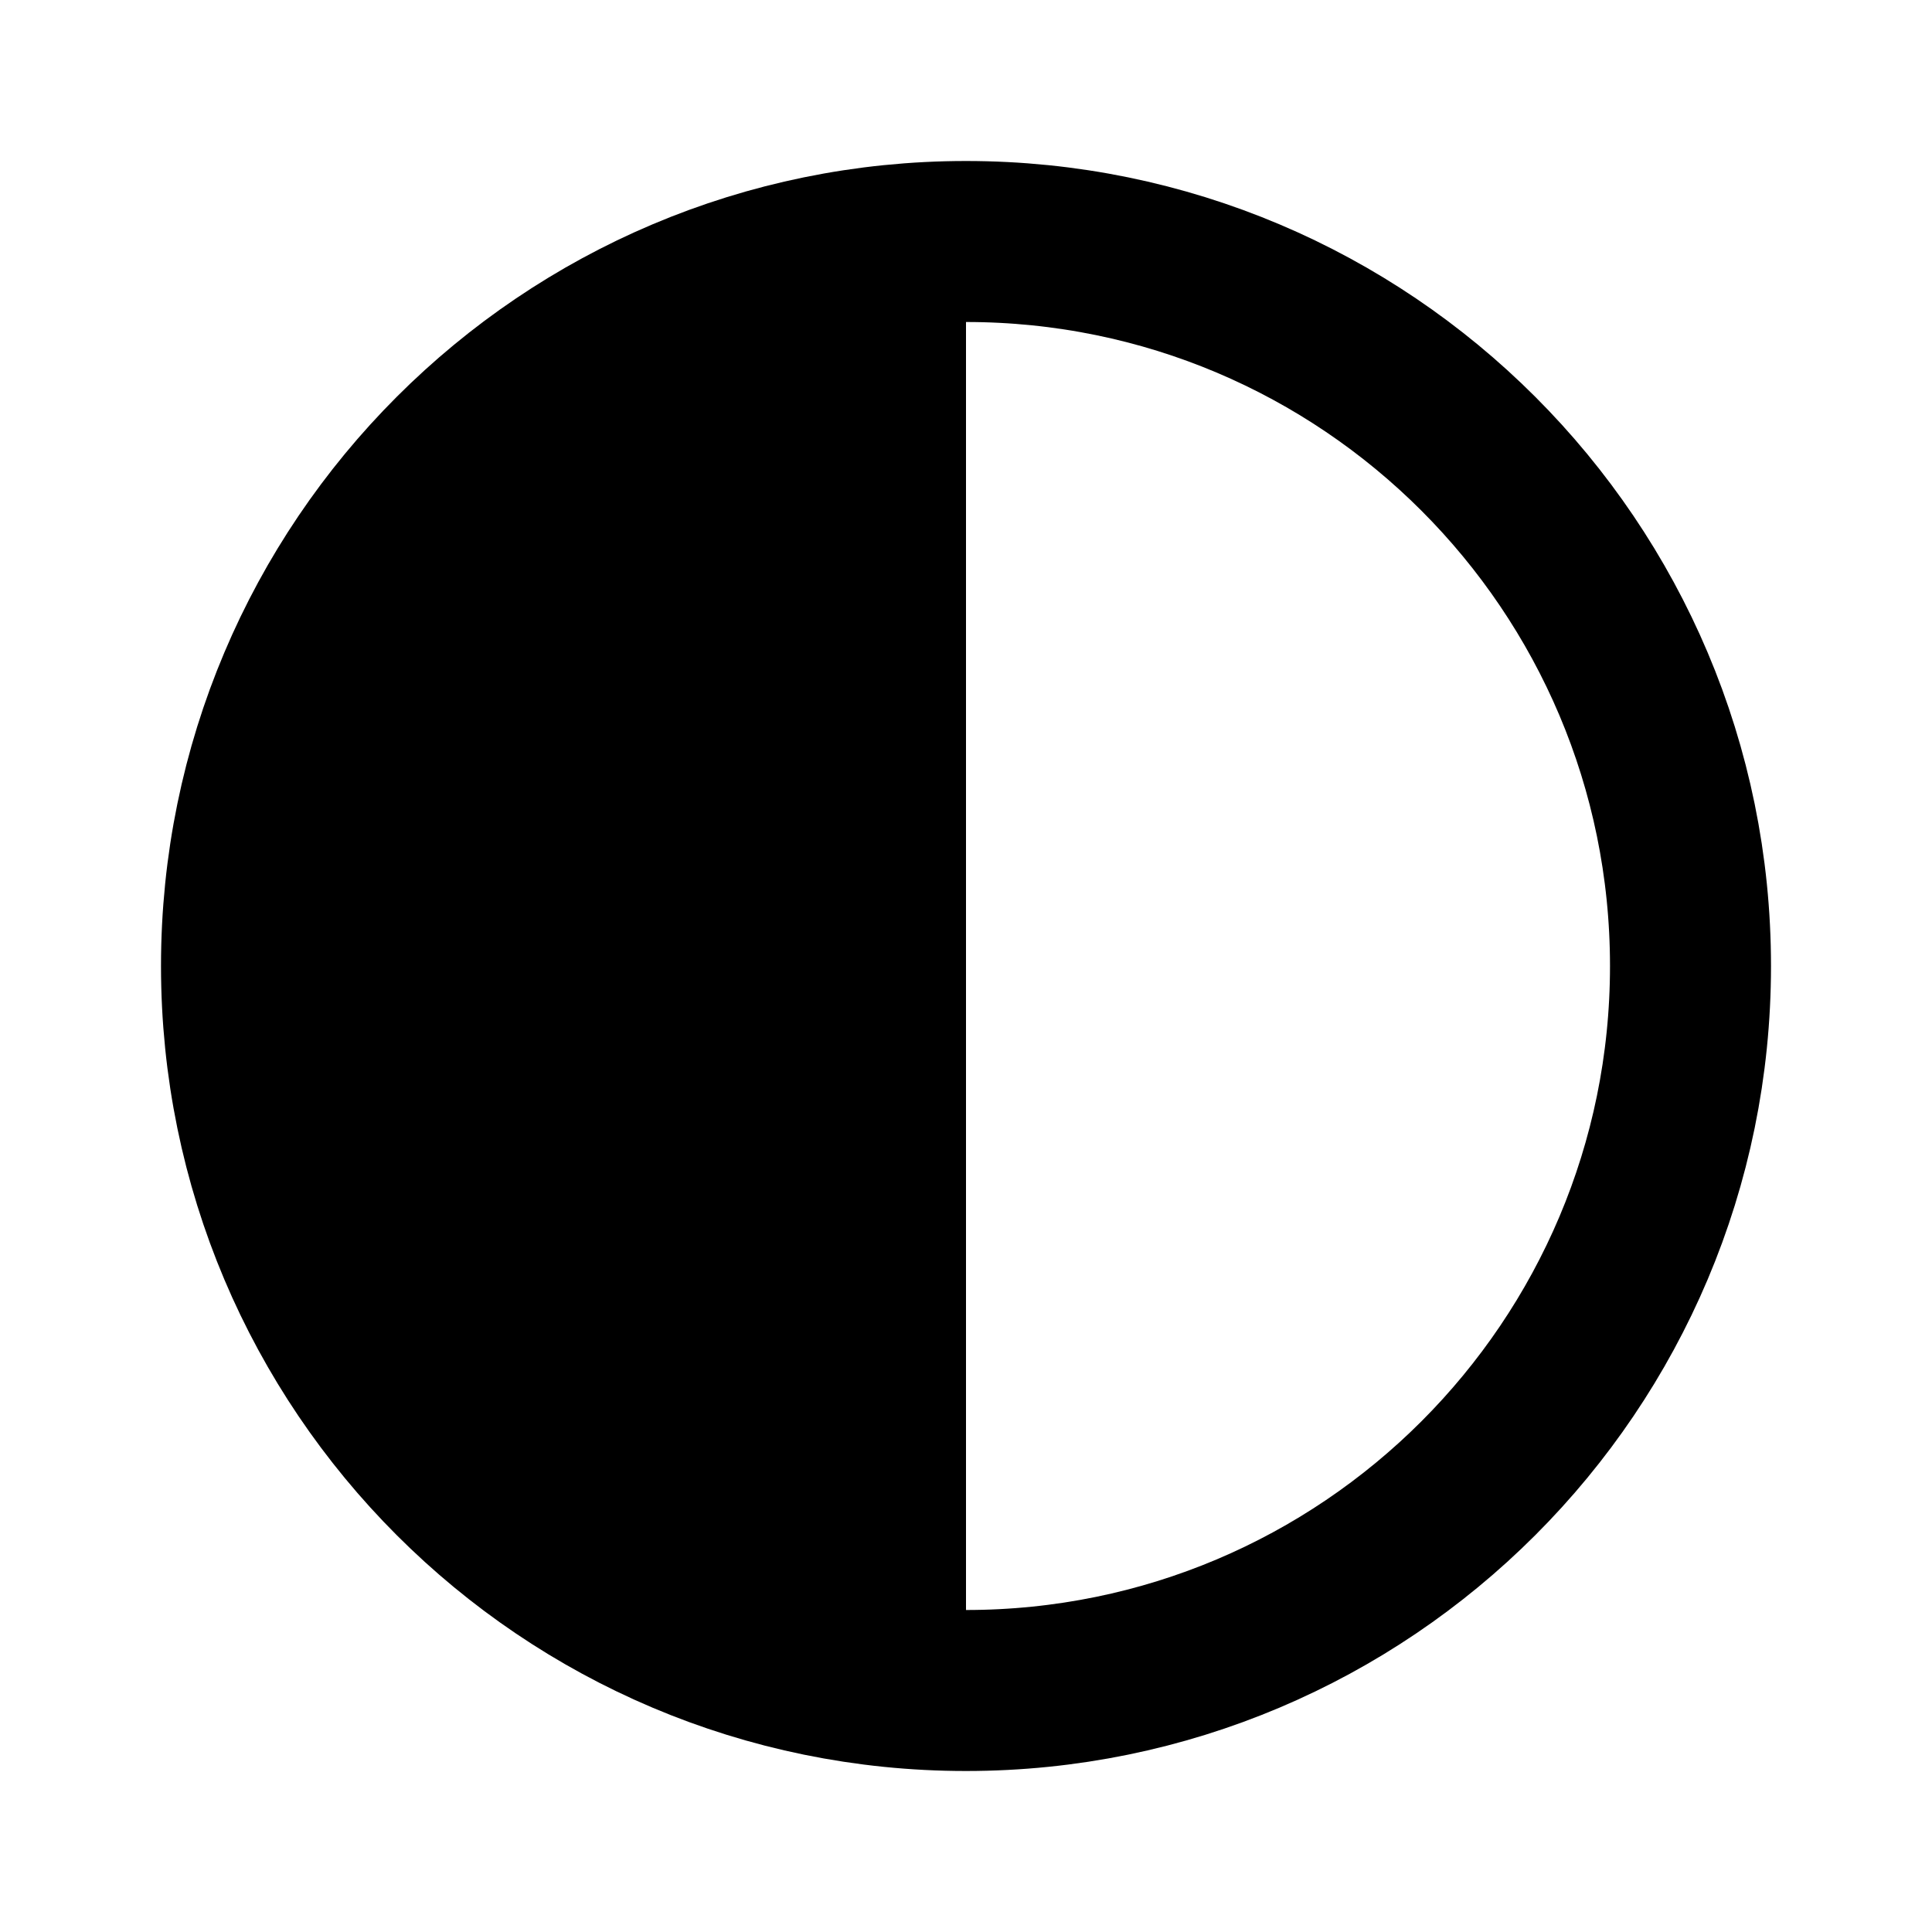
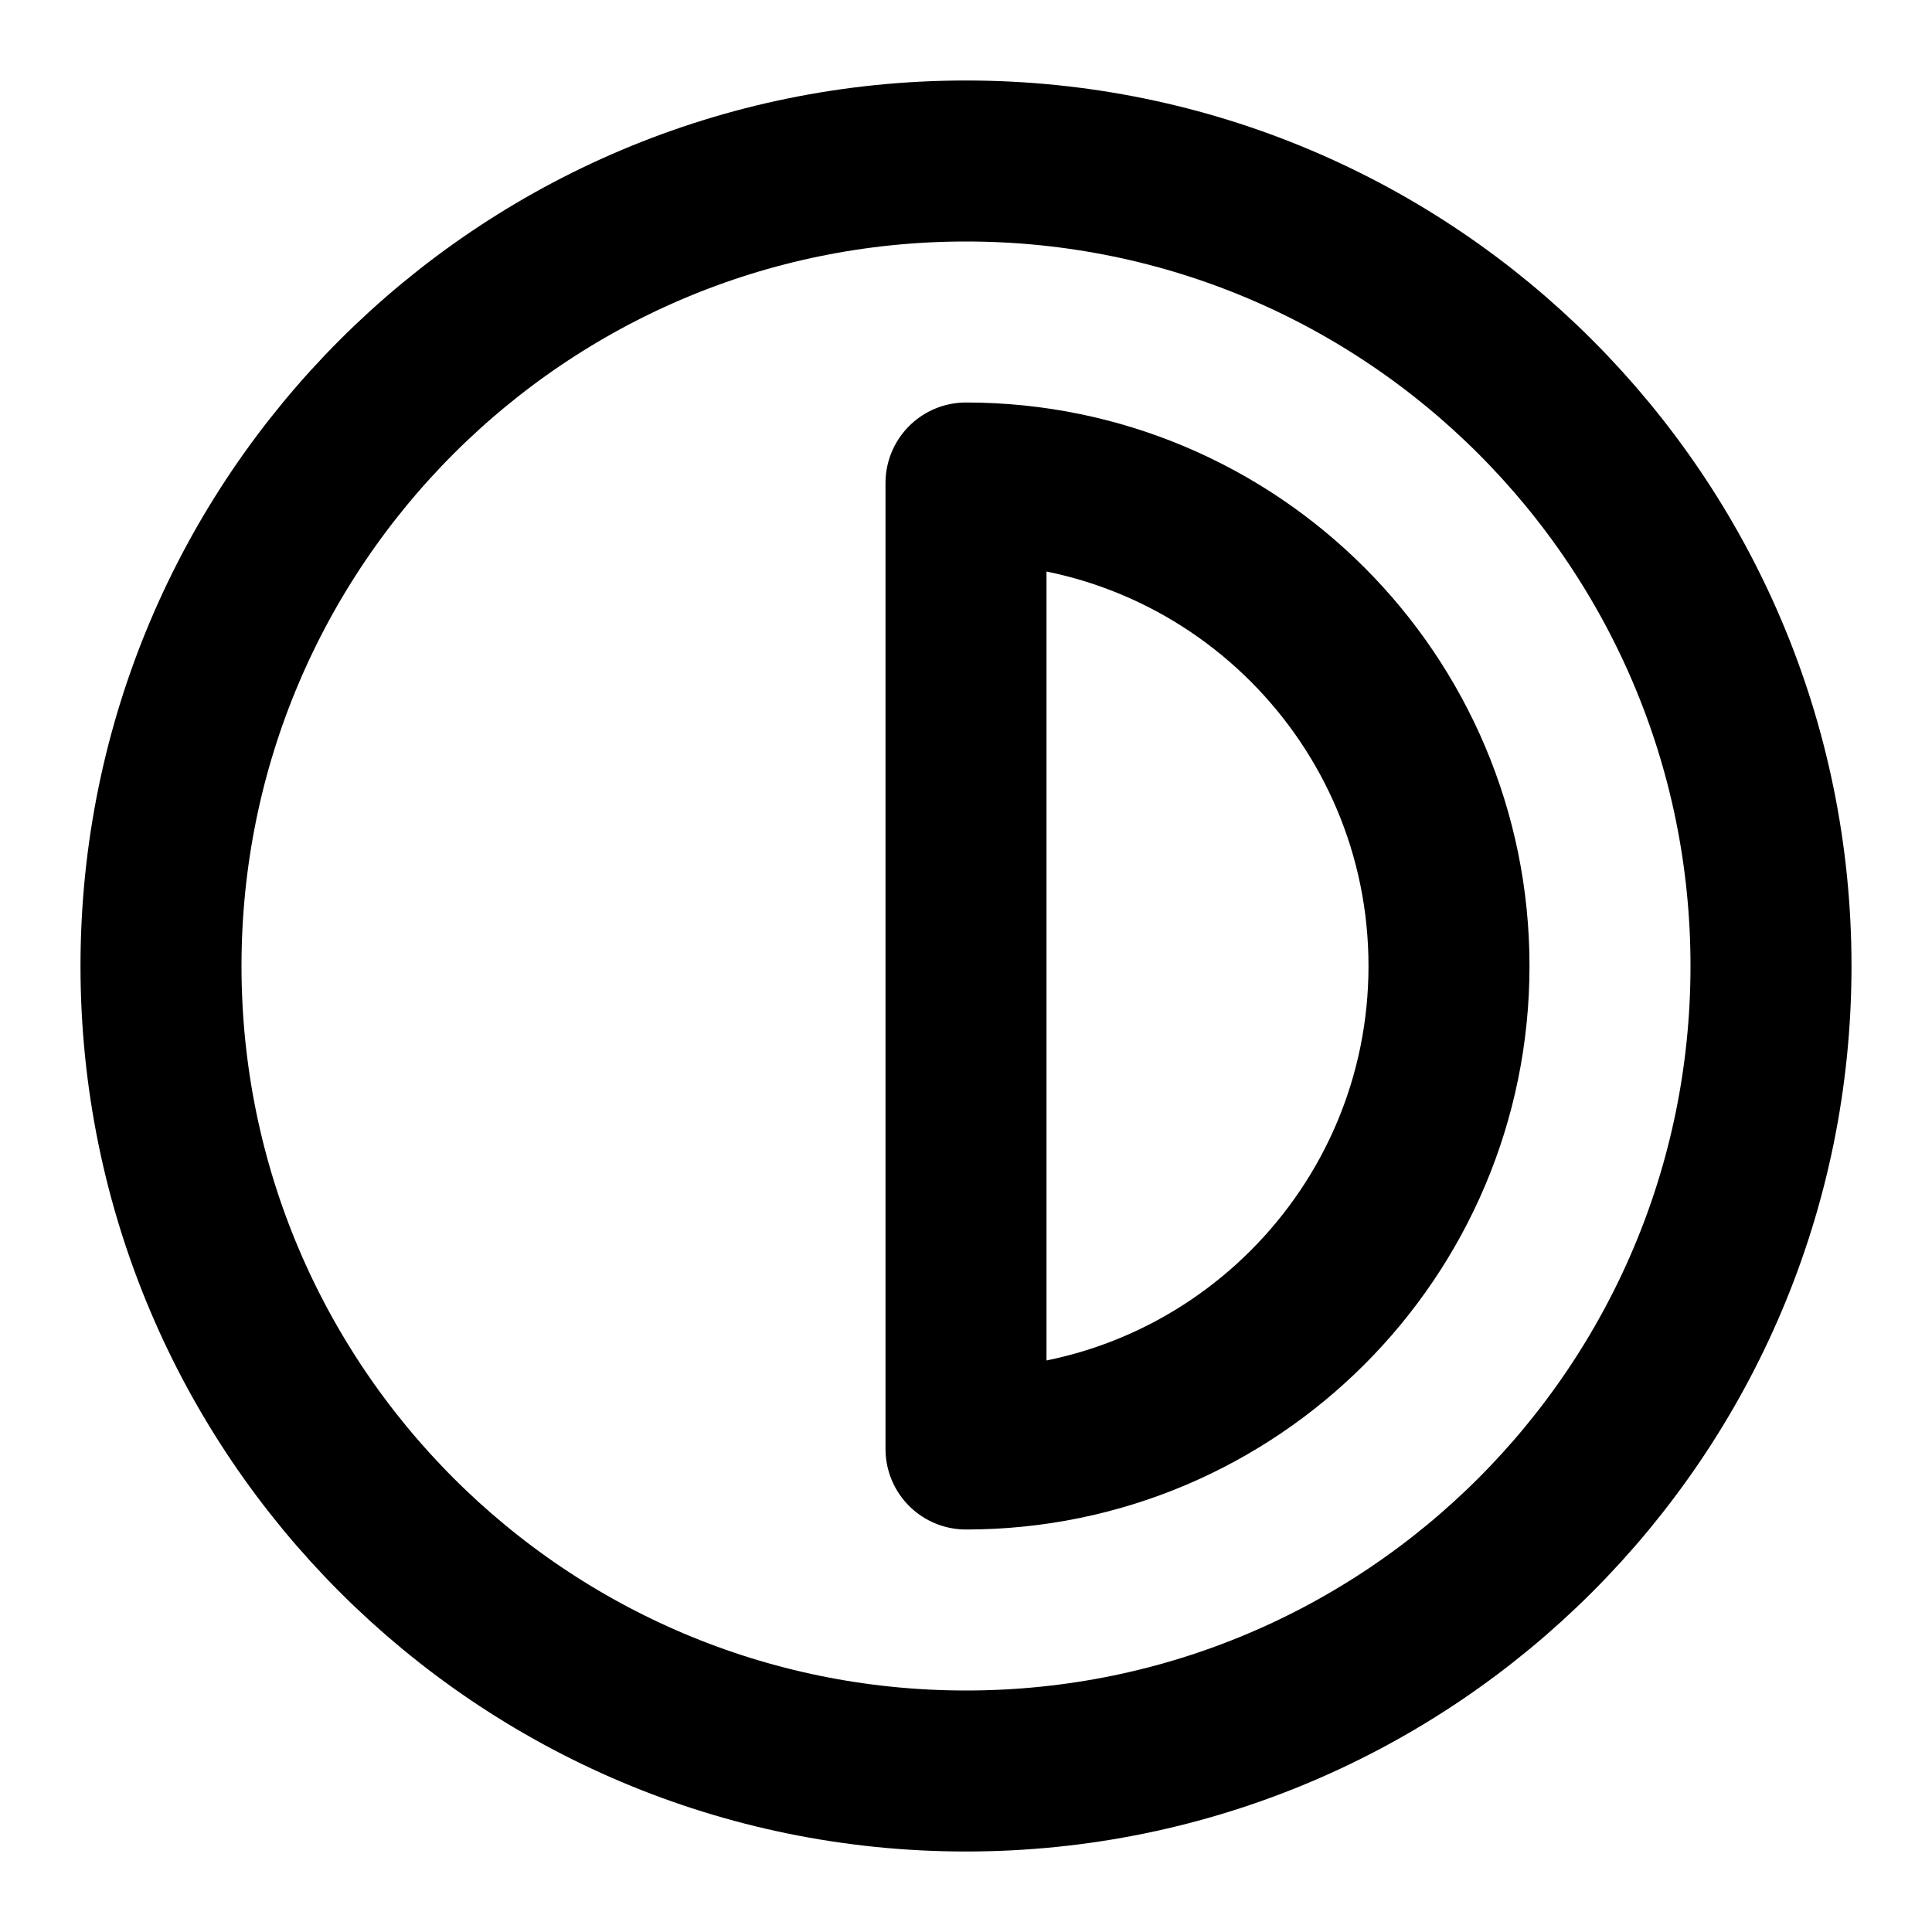
- <svg xmlns="http://www.w3.org/2000/svg" viewBox="0 0 24 24" fill="none" stroke="currentColor" stroke-width="2" stroke-linecap="butt" stroke-linejoin="miter" role="img" aria-label="theme">
-   <path d="M12 3A9 9 0 1 1 12 21A9 9 0 1 1 12 3Z" />
-   <path fill="currentColor" stroke="none" d="M12 3A9 9 0 0 0 12 21Z" />
+ <svg xmlns="http://www.w3.org/2000/svg" viewBox="0 0 24 24" fill="none" stroke="currentColor" stroke-width="2" stroke-linecap="round" stroke-linejoin="round" role="img" aria-label="theme">
+   <circle cx="12" cy="12" r="10" />
+   <path d="M12 18a6 6 0 0 0 0-12v12z" />
</svg>
